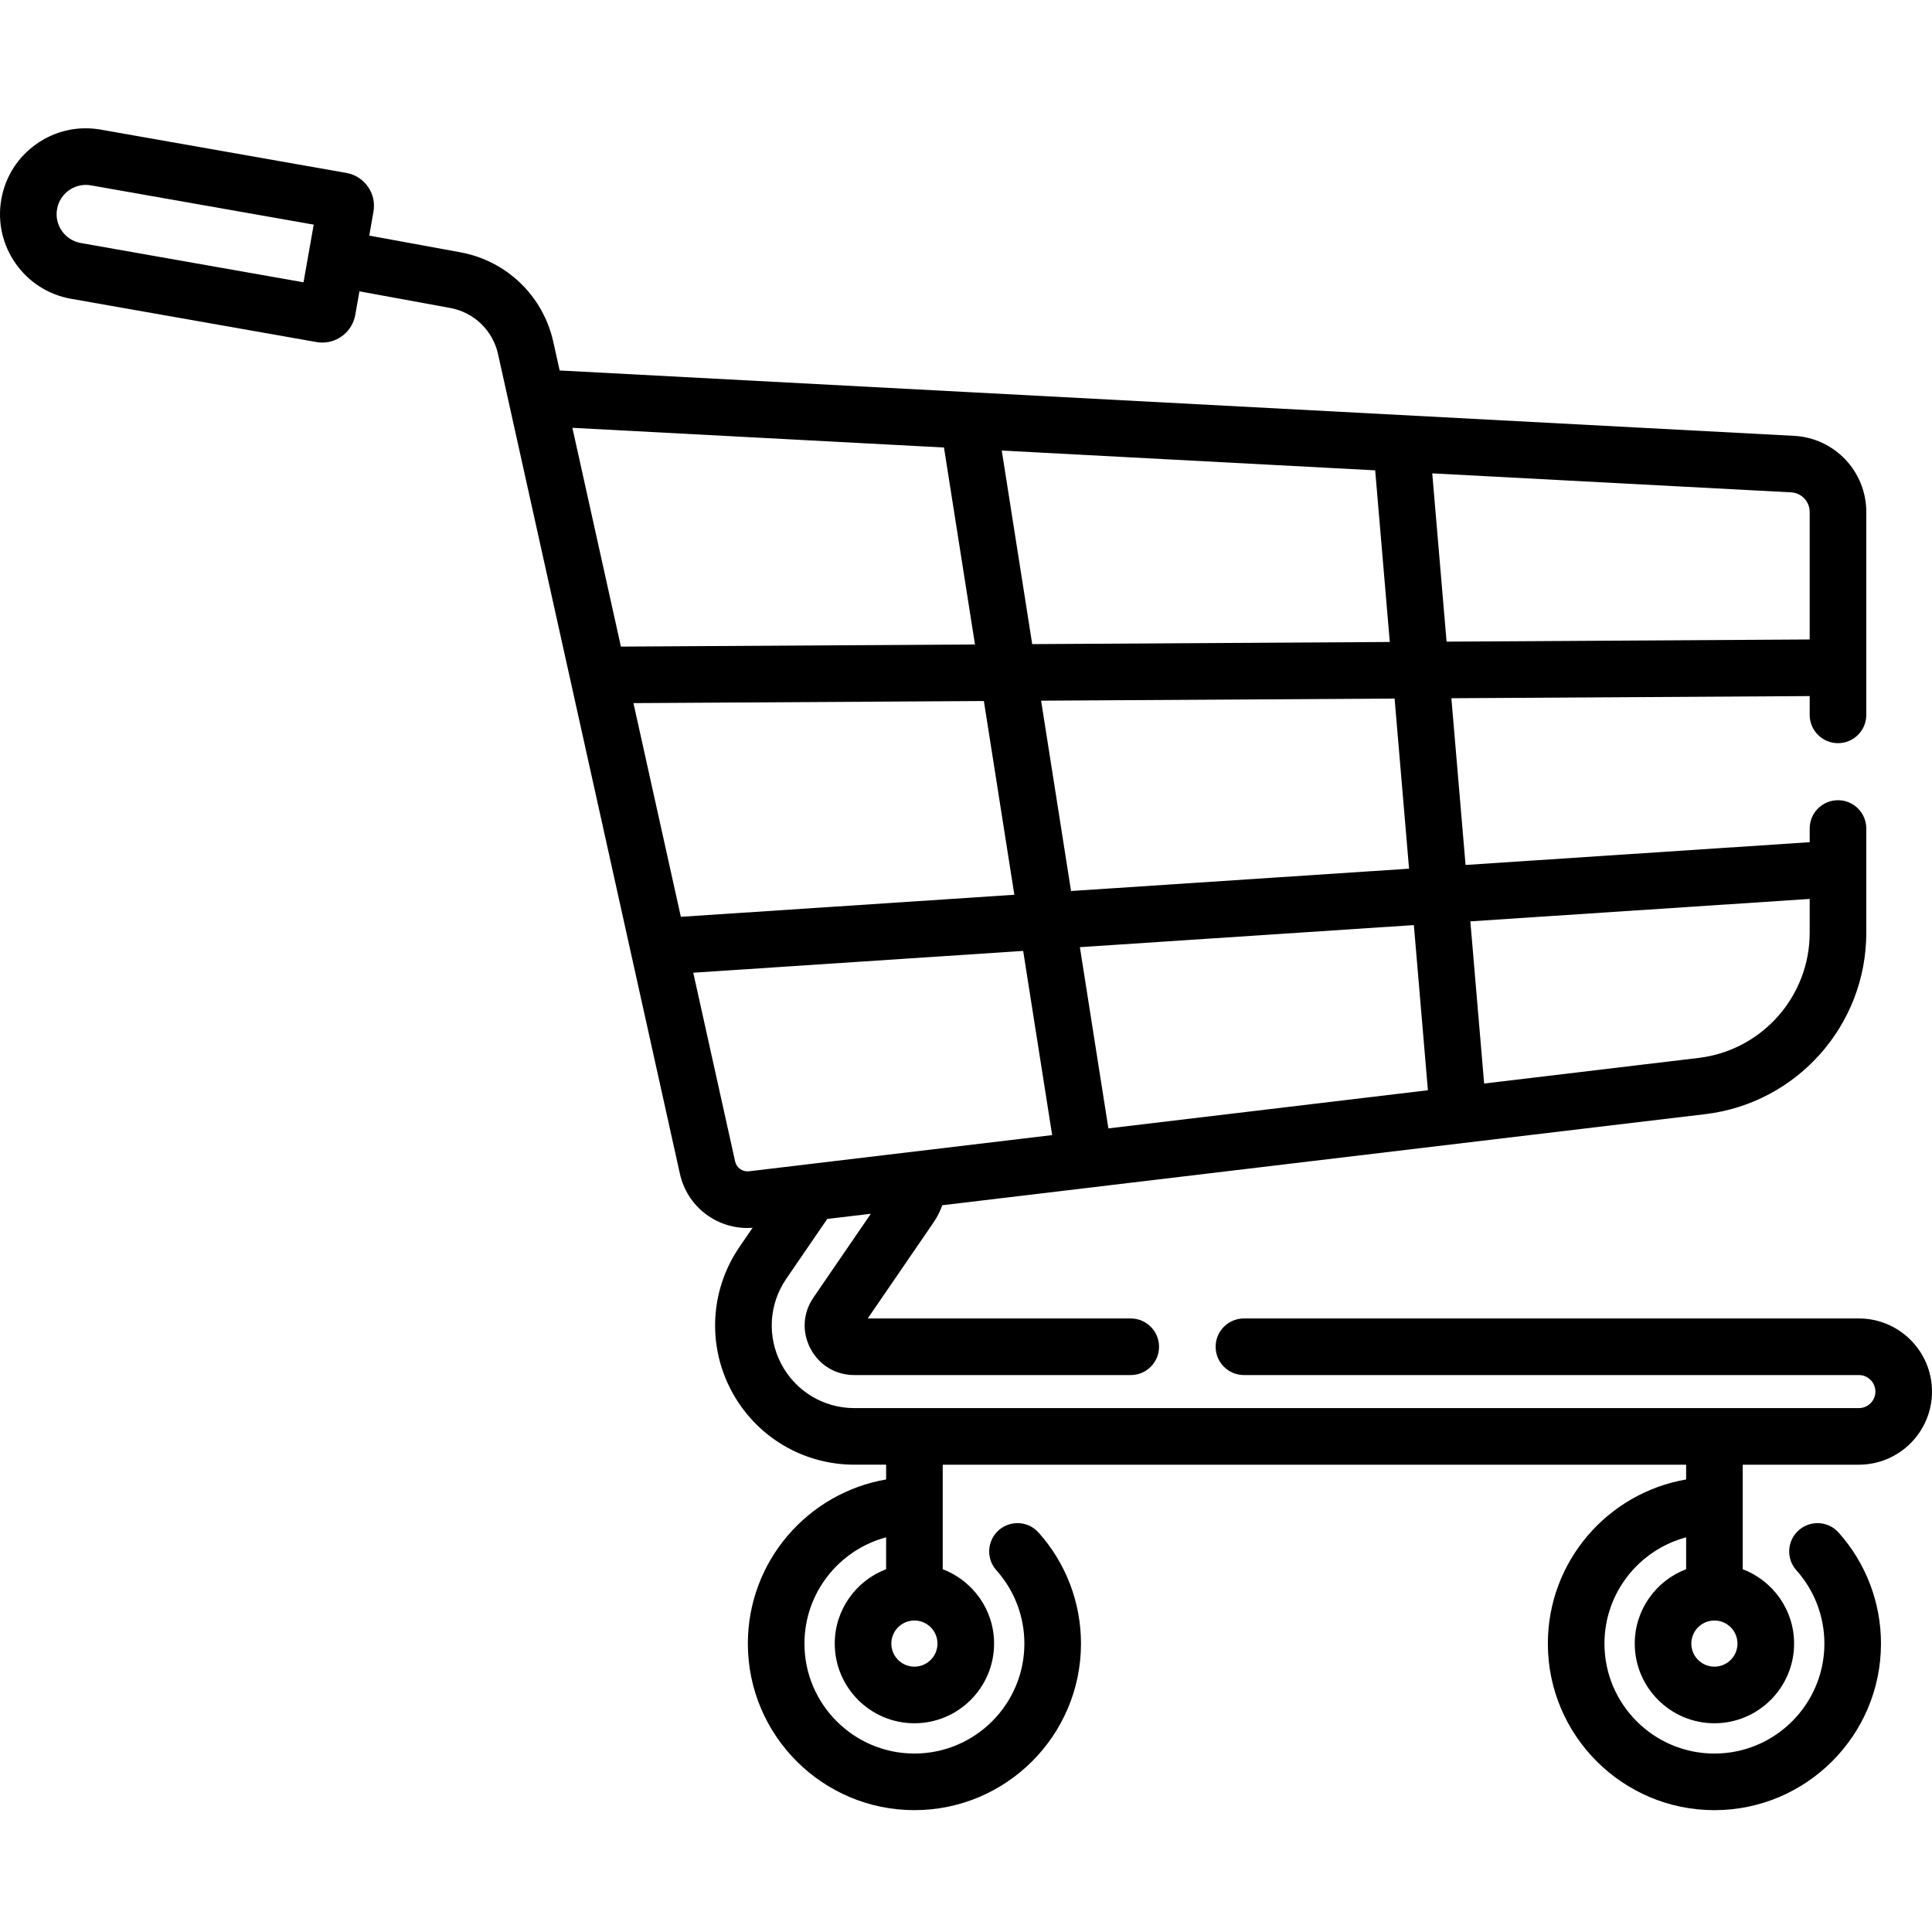
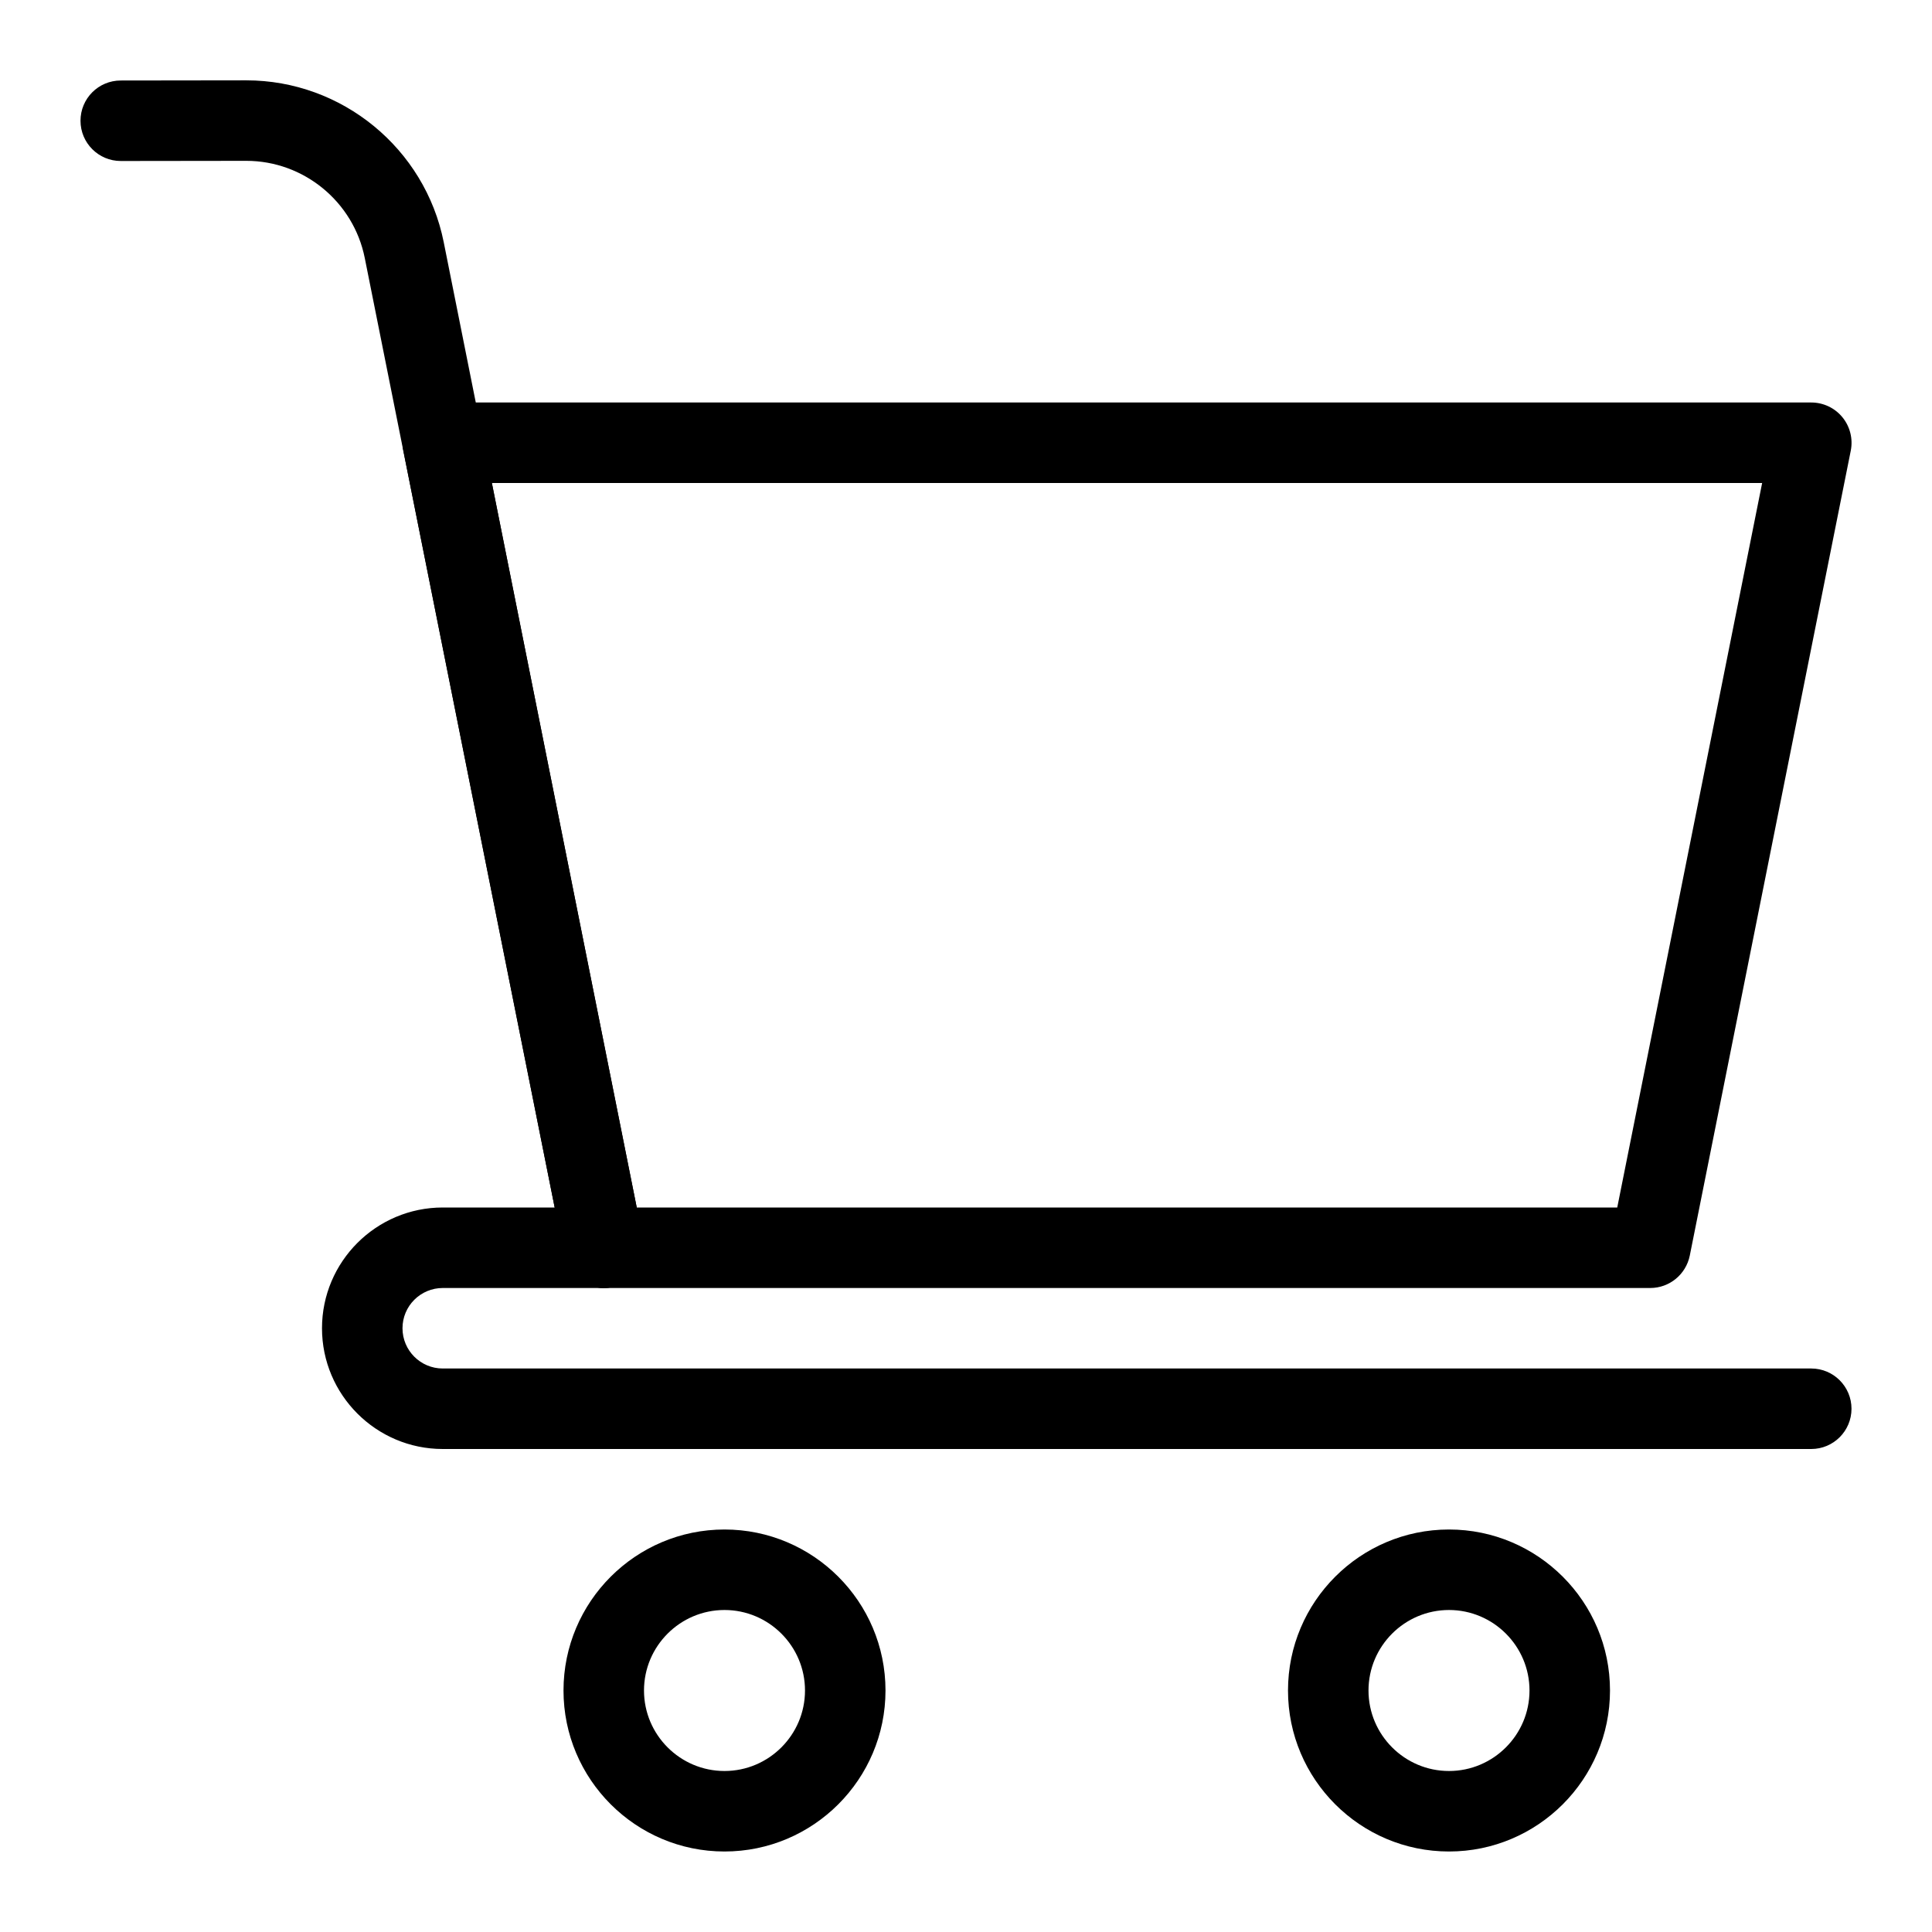
- <svg xmlns="http://www.w3.org/2000/svg" height="511pt" viewBox="0 -33 512 511" width="511pt">
-   <path d="m461.836 354.66h30.785c10.688 0 19.379-8.691 19.379-19.379 0-10.684-8.691-19.375-19.379-19.375h-162.965c-4.141 0-7.5 3.359-7.5 7.5s3.359 7.5 7.5 7.5h162.965c2.414 0 4.379 1.961 4.379 4.375s-1.965 4.379-4.379 4.379h-266.219c-8.141 0-15.559-4.477-19.355-11.684-3.793-7.203-3.293-15.848 1.305-22.562l10.875-15.879 11.559-1.379-15.215 22.207c-2.801 4.094-3.09 9.152-.781 13.535 2.316 4.387 6.66 7.008 11.613 7.008h73.254c4.145 0 7.5-3.359 7.5-7.5s-3.355-7.5-7.5-7.5h-69.699l17.461-25.48c.973-1.418 1.734-2.941 2.293-4.527l169.914-20.289 32.289-3.848c24.328-2.914 42.672-23.582 42.672-48.074v-27.625c0-4.141-3.359-7.5-7.5-7.5-4.141 0-7.5 3.359-7.5 7.5v3.629l-91.199 6.031-3.758-44.184 94.957-.57v4.977c0 4.141 3.359 7.5 7.5 7.5 4.141 0 7.5-3.359 7.5-7.5v-12.477c0-.031.004-.059.004-.09 0-.023-.004-.047-.004-.07v-41.125c0-10.75-8.406-19.613-19.137-20.18l-218.312-11.562c-.09-.004-.18-.012-.27-.012l-108.555-5.75-1.688-7.594c-2.699-12.164-12.363-21.477-24.617-23.723l-24.152-4.426 1.117-6.336c.41-2.336-.109-4.691-1.469-6.629-1.359-1.941-3.395-3.234-5.727-3.648l-65.066-11.473c-5.984-1.055-12.023.281-17.004 3.77-4.98 3.488-8.305 8.703-9.359 14.691-2.18 12.359 6.102 24.184 18.461 26.363l65.066 11.473c.52.09 1.035.137 1.543.137 4.219 0 7.969-3.031 8.73-7.328l1.102-6.25 24.055 4.406c6.312 1.156 11.289 5.953 12.68 12.219l41.766 188.25c0 .004.004.012.004.016l6.422 28.945c1.891 8.52 9.367 14.387 17.883 14.387.461 0 .922-.023 1.387-.059l-3.469 5.066c-7.754 11.32-8.598 25.895-2.199 38.031 6.402 12.145 18.902 19.688 32.625 19.688h8.426v3.918c-20.777 3.574-36.641 21.711-36.641 43.492 0 24.34 19.801 44.141 44.141 44.141 24.336 0 44.141-19.801 44.141-44.141 0-10.875-3.992-21.324-11.238-29.422-2.762-3.086-7.5-3.352-10.59-.59-3.086 2.762-3.352 7.504-.586 10.59 4.781 5.344 7.414 12.242 7.414 19.422 0 16.07-13.074 29.141-29.141 29.141s-29.141-13.07-29.141-29.141c0-13.477 9.195-24.84 21.641-28.156v8.445c-7.945 3.031-13.613 10.715-13.613 19.711 0 11.645 9.469 21.117 21.113 21.117s21.113-9.473 21.113-21.117c0-8.996-5.668-16.676-13.613-19.711v-27.695h197.008v3.918c-20.777 3.57-36.641 21.707-36.641 43.488 0 24.34 19.801 44.145 44.141 44.145 24.34 0 44.141-19.805 44.141-44.145 0-10.875-3.988-21.324-11.234-29.422-2.762-3.086-7.504-3.348-10.59-.586-3.086 2.762-3.352 7.5-.59 10.59 4.781 5.344 7.418 12.238 7.418 19.418 0 16.07-13.074 29.145-29.141 29.145-16.07 0-29.145-13.074-29.145-29.145 0-13.473 9.199-24.84 21.645-28.156v8.445c-7.949 3.031-13.617 10.715-13.617 19.711 0 11.645 9.473 21.117 21.117 21.117 11.641 0 21.113-9.473 21.113-21.117 0-8.996-5.668-16.676-13.613-19.711v-27.695zm-440.422-323.758c-4.215-.742-7.035-4.773-6.293-8.984.359-2.043 1.492-3.82 3.188-5.012 1.32-.922 2.855-1.402 4.434-1.402.453 0 .91.039 1.363.121l59.027 10.406-2.695 15.281zm272.32 234.633-7.555-48.027 88.508-5.852 3.723 43.77zm185.852-60.809v8.957c0 16.906-12.664 31.172-29.449 33.18l-56.824 6.785-3.656-42.98zm-106.172-8.016-89.574 5.918-7.938-50.441 93.68-.559zm-205.543-43.875 92.863-.559 8.078 51.348-88.379 5.84zm196.566-61.691 3.871 45.488-94.762.566-8.07-51.297zm115.148 11.035v33.789l-96.23.574-3.793-44.598 95.094 5.035c2.766.148 4.93 2.43 4.93 5.199zm-229.422-17.086 8.215 52.199-93.832.562-12.859-57.977zm-55.348 189.199-11.094-50.012 87.43-5.781 7.68 48.812-36.348 4.34c-.023.004-.047.004-.066.004l-28.348 3.387c-.016 0-.031.004-.047.008l-15.523 1.852c-1.723.203-3.305-.914-3.684-2.609zm47.508 133.891c-3.371 0-6.113-2.746-6.113-6.117s2.742-6.113 6.113-6.113c3.375 0 6.117 2.742 6.117 6.113s-2.746 6.117-6.117 6.117zm212.012 0c-3.371 0-6.117-2.746-6.117-6.117s2.746-6.113 6.117-6.113c3.371 0 6.113 2.742 6.113 6.113s-2.742 6.117-6.113 6.117zm0 0" />
+ <svg xmlns="http://www.w3.org/2000/svg" id="_x31__px" height="512" viewBox="0 0 24 24" width="512">
+   <path d="m20.5 16h-13c-.238 0-.443-.168-.49-.402l-2-10c-.03-.147.009-.299.103-.415.095-.116.237-.183.387-.183h17c.15 0 .292.067.387.183s.133.268.104.415l-2 10c-.048.234-.253.402-.491.402zm-12.59-1h12.18l1.8-9h-15.78z" />
+   <path d="m7.5 16c-.233 0-.442-.164-.49-.402l-2.479-12.394c-.14-.699-.759-1.206-1.471-1.206h-.001l-1.559.002c-.276 0-.5-.224-.5-.5s.223-.5.5-.5l1.558-.002h.002c1.188 0 2.219.845 2.452 2.01l2.478 12.394c.054.271-.122.534-.392.588-.033.007-.066.01-.098.01z" />
+   <path d="m22.5 18h-17c-.827 0-1.5-.673-1.5-1.5s.673-1.5 1.5-1.5h2c.276 0 .5.224.5.5s-.224.5-.5.5h-2c-.276 0-.5.224-.5.5s.224.5.5.5h17c.276 0 .5.224.5.5s-.224.5-.5.5z" />
+   <path d="m9 23c-1.103 0-2-.897-2-2s.897-2 2-2 2 .897 2 2-.897 2-2 2zm0-3c-.551 0-1 .449-1 1s.449 1 1 1 1-.449 1-1-.449-1-1-1z" />
+   <path d="m18 23c-1.103 0-2-.897-2-2s.897-2 2-2 2 .897 2 2-.897 2-2 2zm0-3c-.551 0-1 .449-1 1s.449 1 1 1 1-.449 1-1-.449-1-1-1z" />
</svg>
